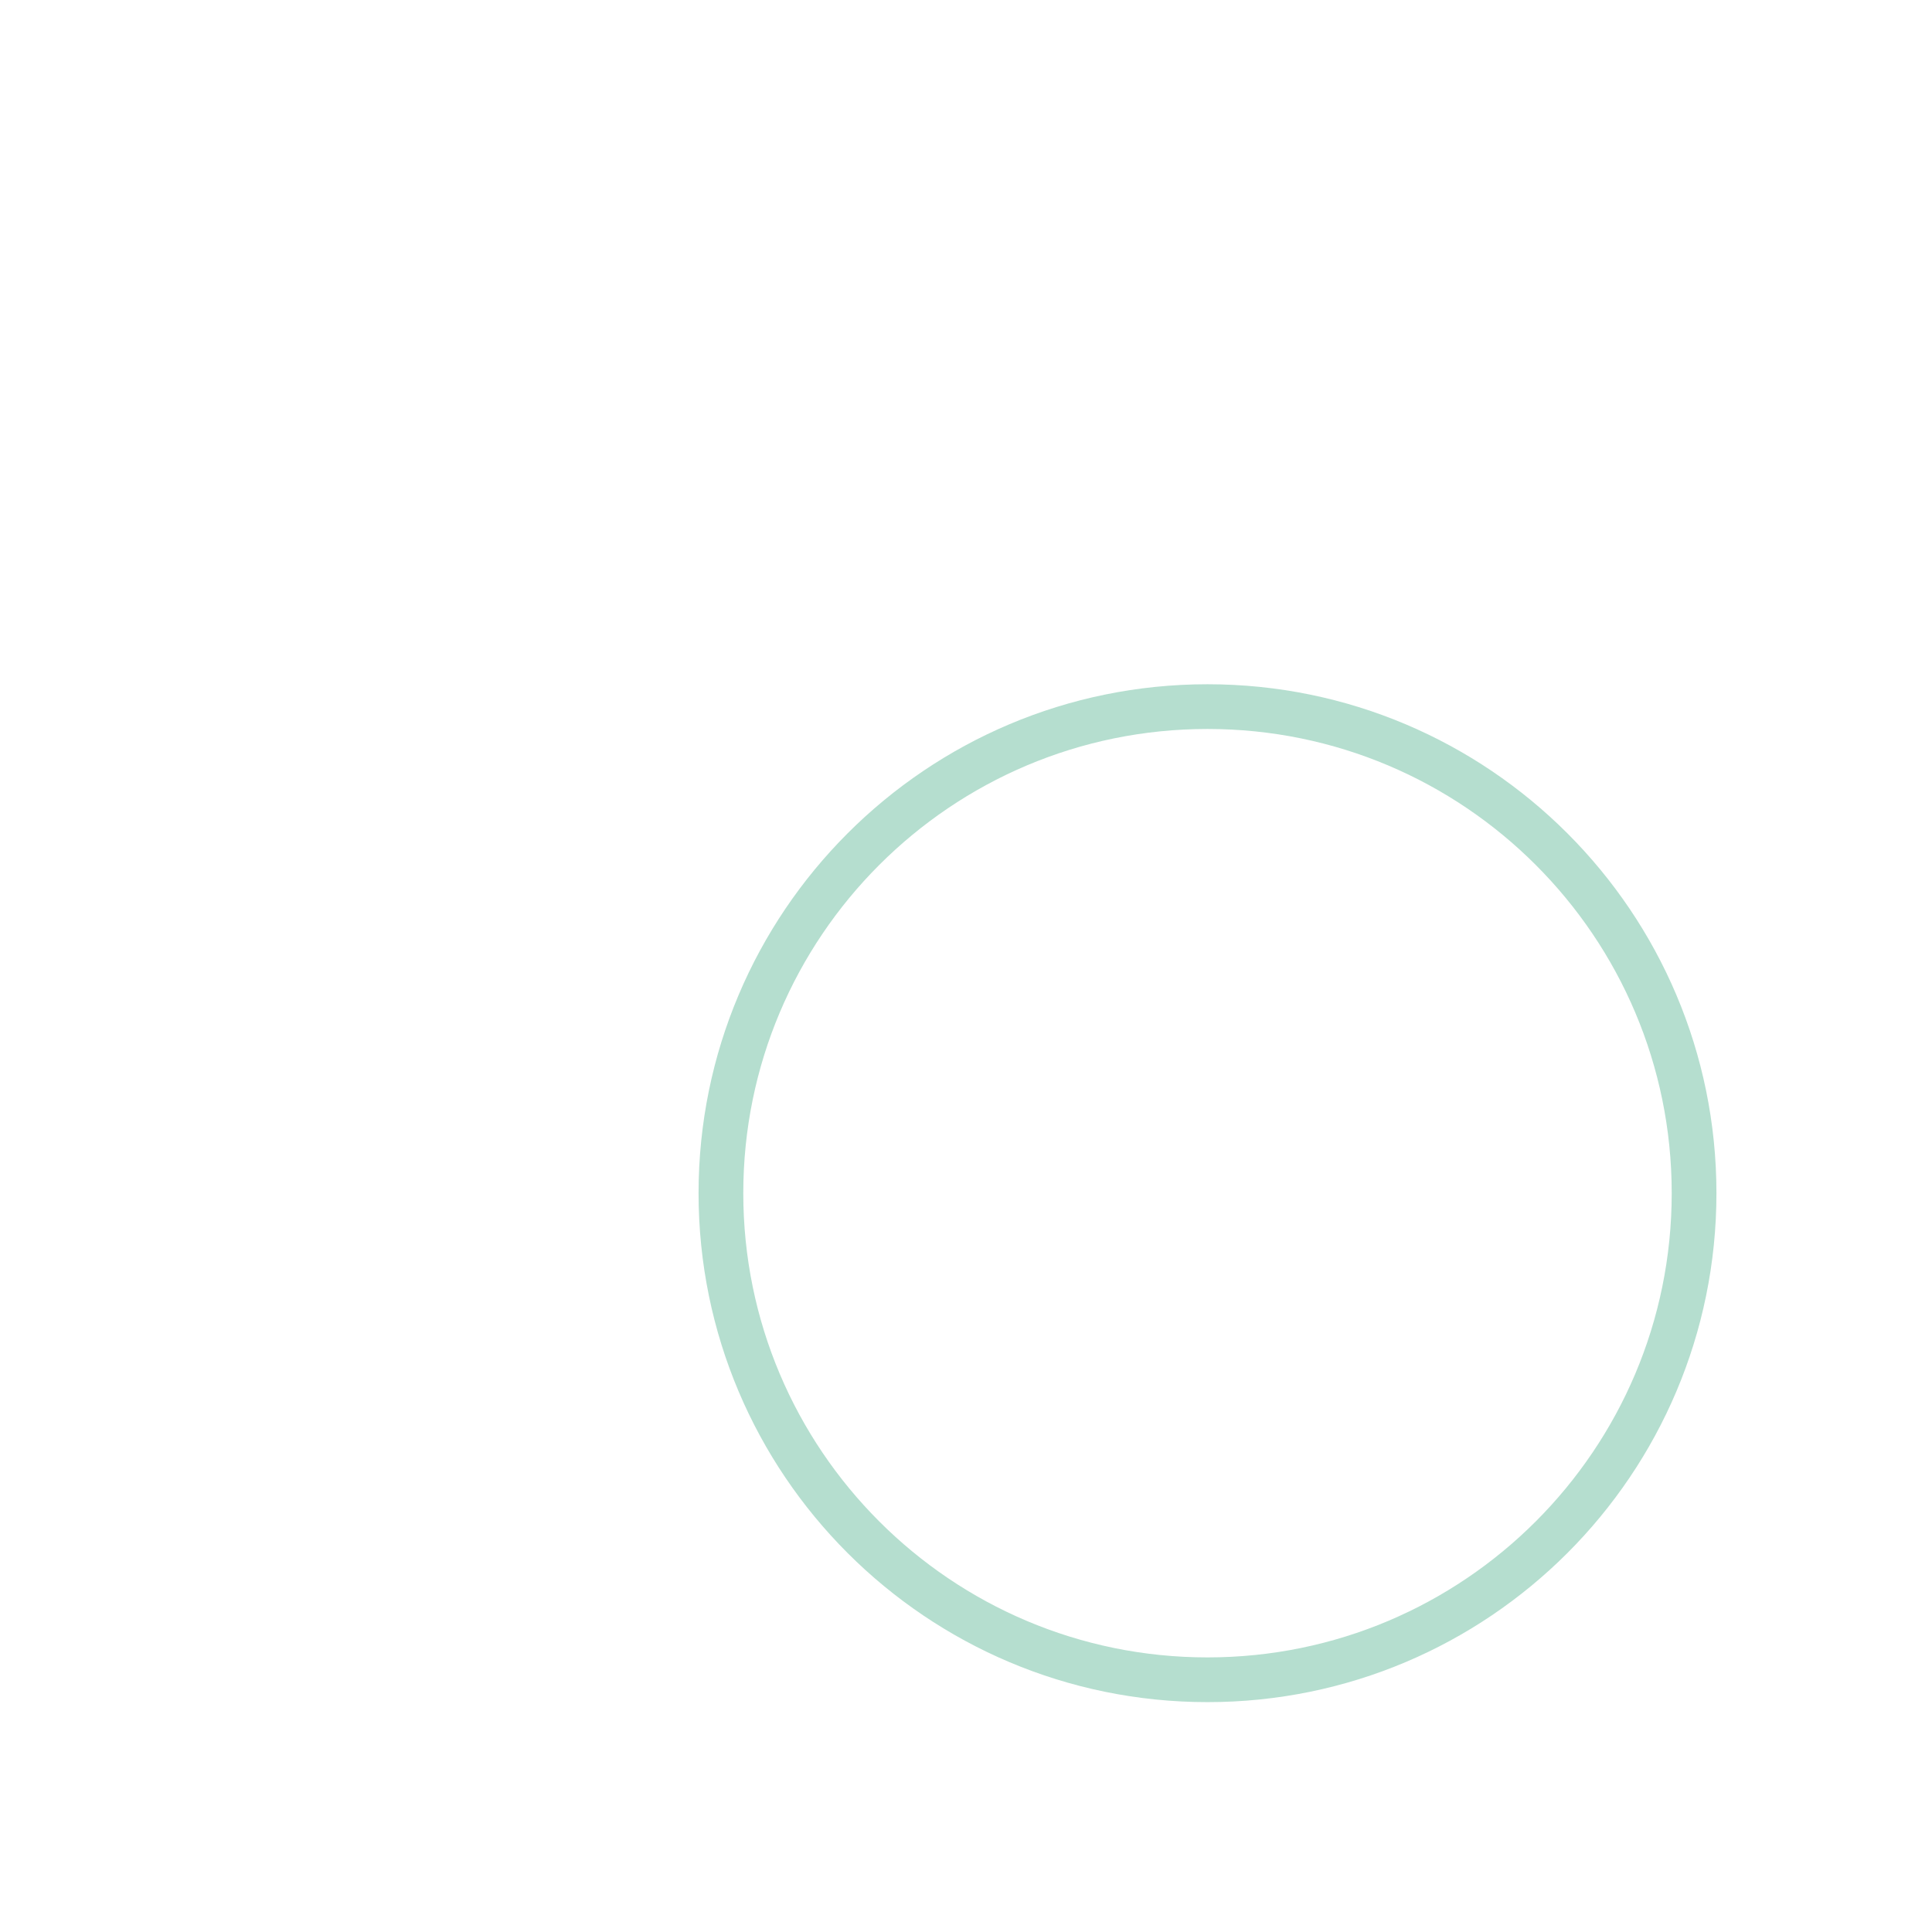
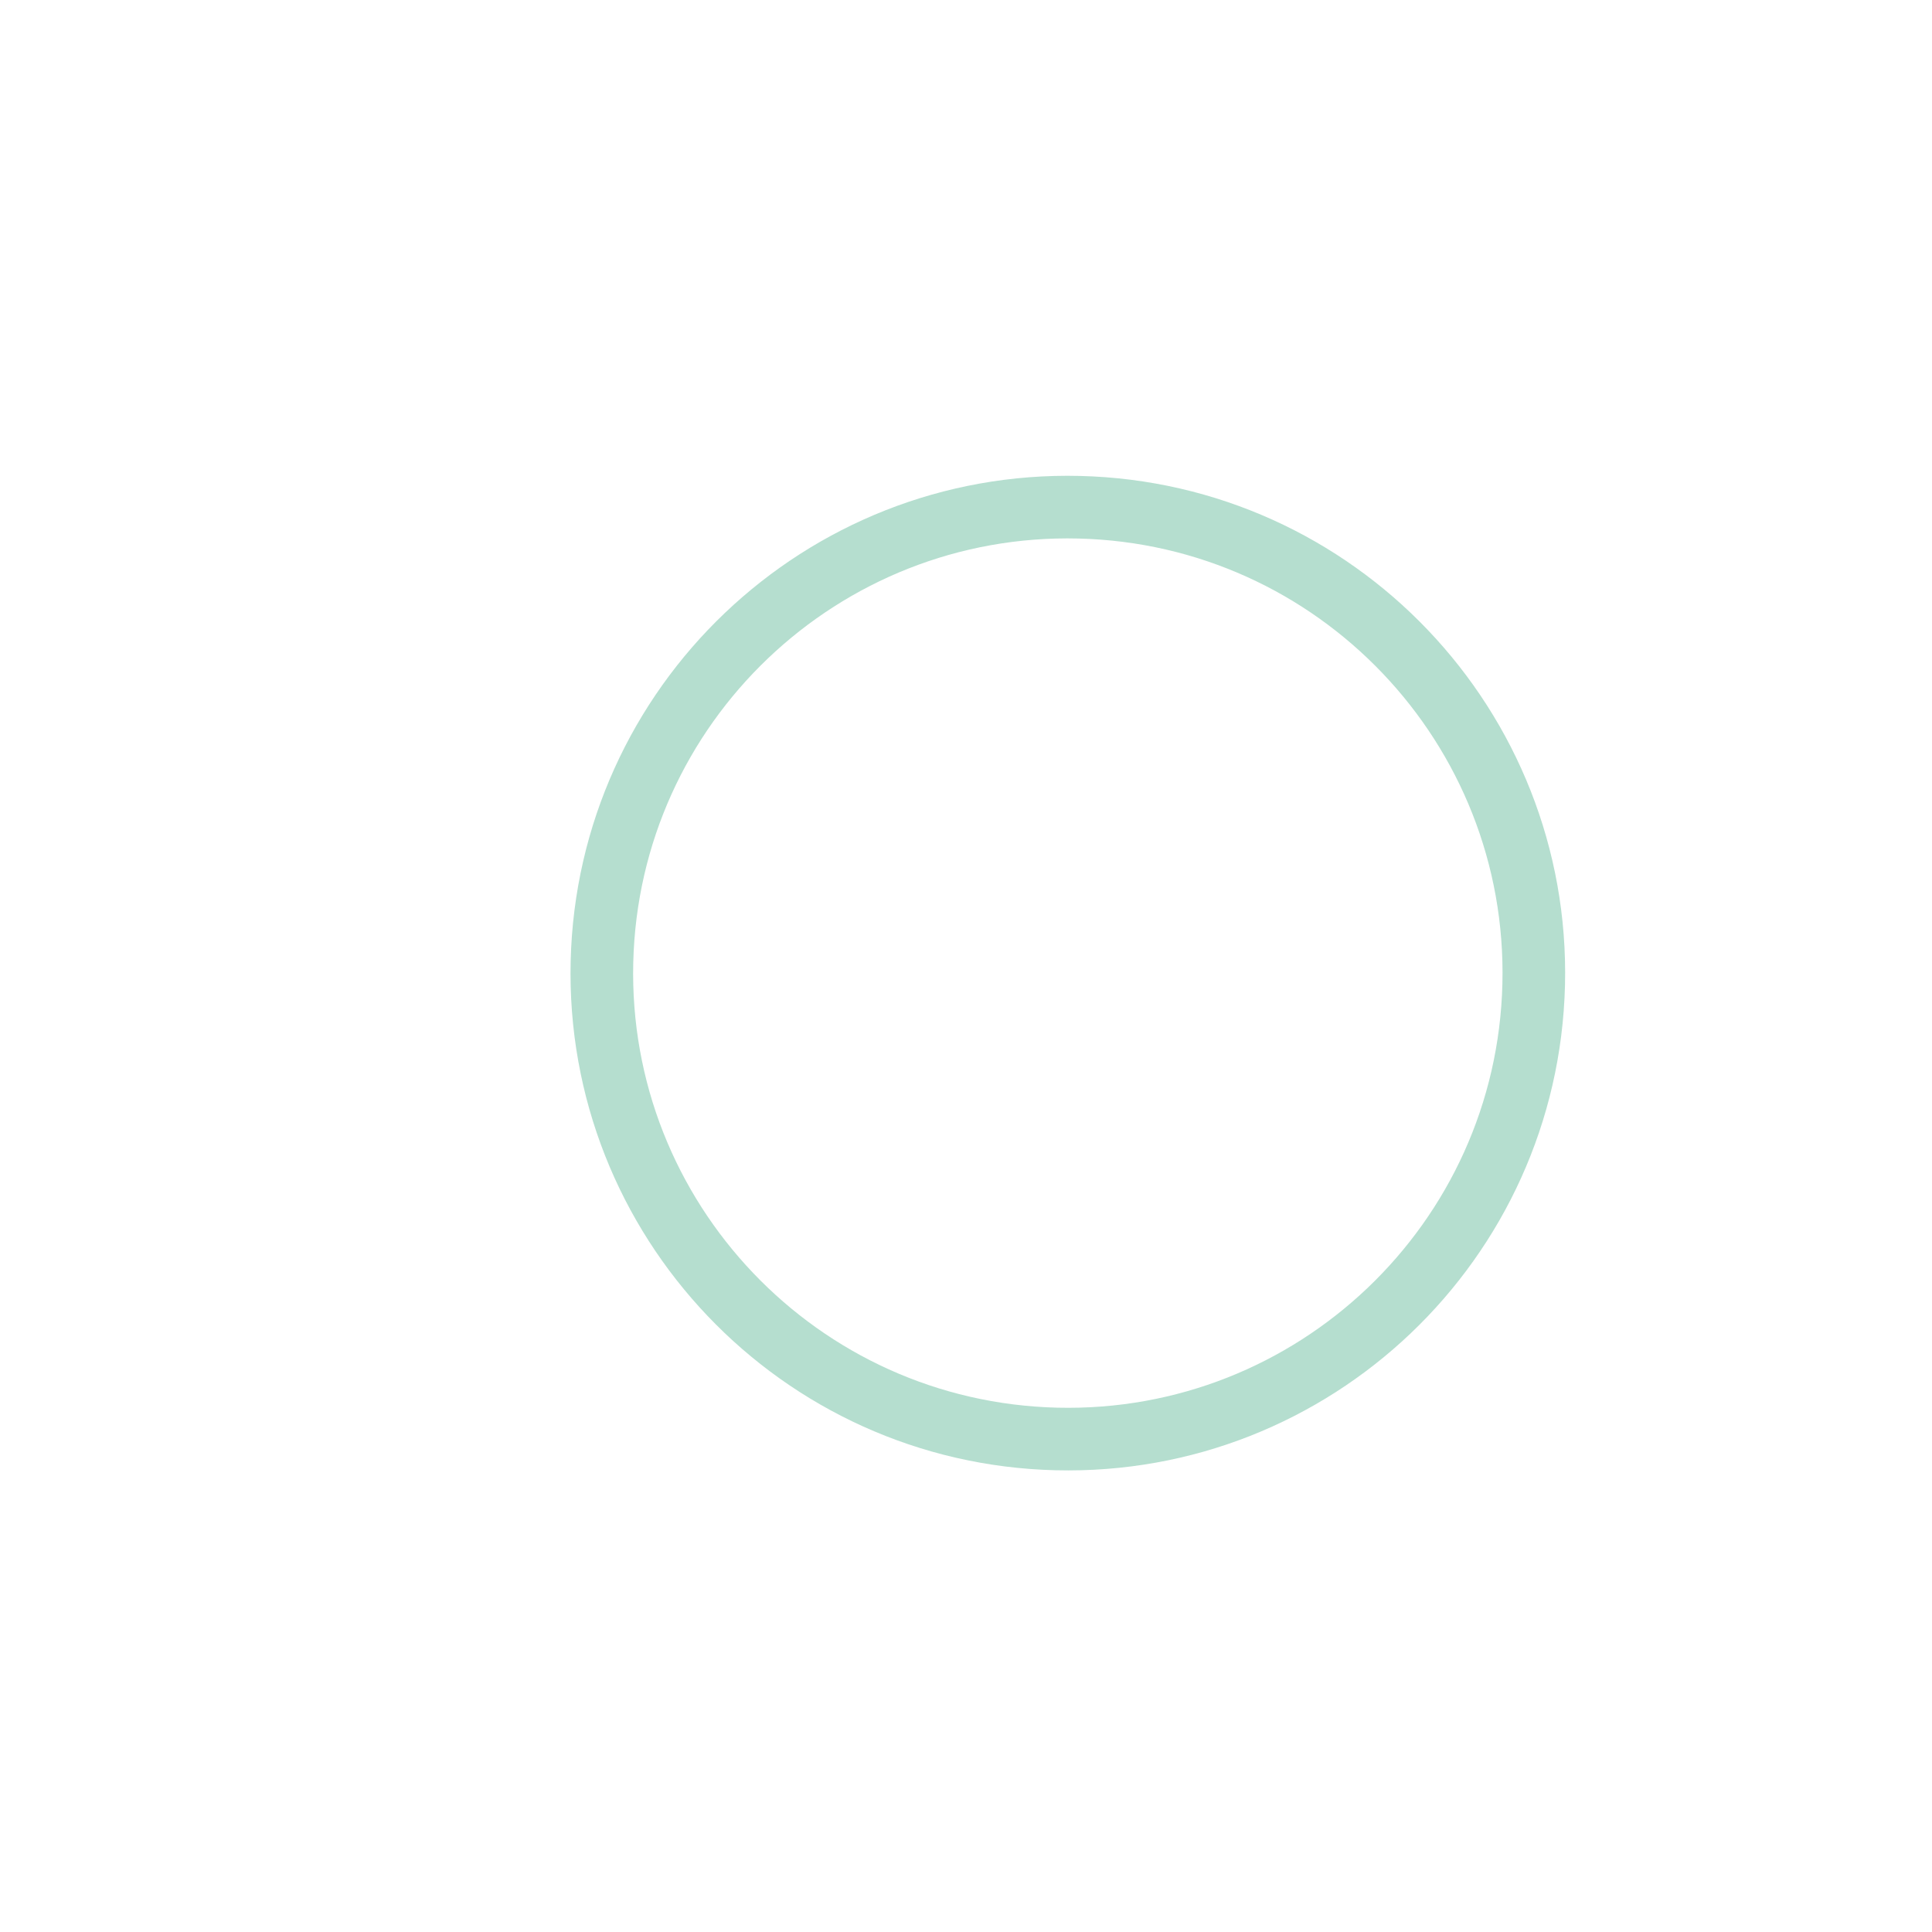
- <svg xmlns="http://www.w3.org/2000/svg" id="Layer_1" data-name="Layer 1" width="3in" height="3in" viewBox="0 0 216 216">
-   <circle cx="135" cy="133.4" r="54.4" fill="none" stroke="#b5decf" stroke-miterlimit="10" stroke-width="5" />
+ <svg xmlns="http://www.w3.org/2000/svg" id="Layer_1" data-name="Layer 1" width="216" height="216" viewBox="0 0 216 216">
+   <circle cx="119.4" cy="108.8" r="52.1" transform="translate(7.7 225.5) rotate(-88.6)" fill="none" stroke="#b5decf" stroke-miterlimit="10" stroke-width="7" />
</svg>
